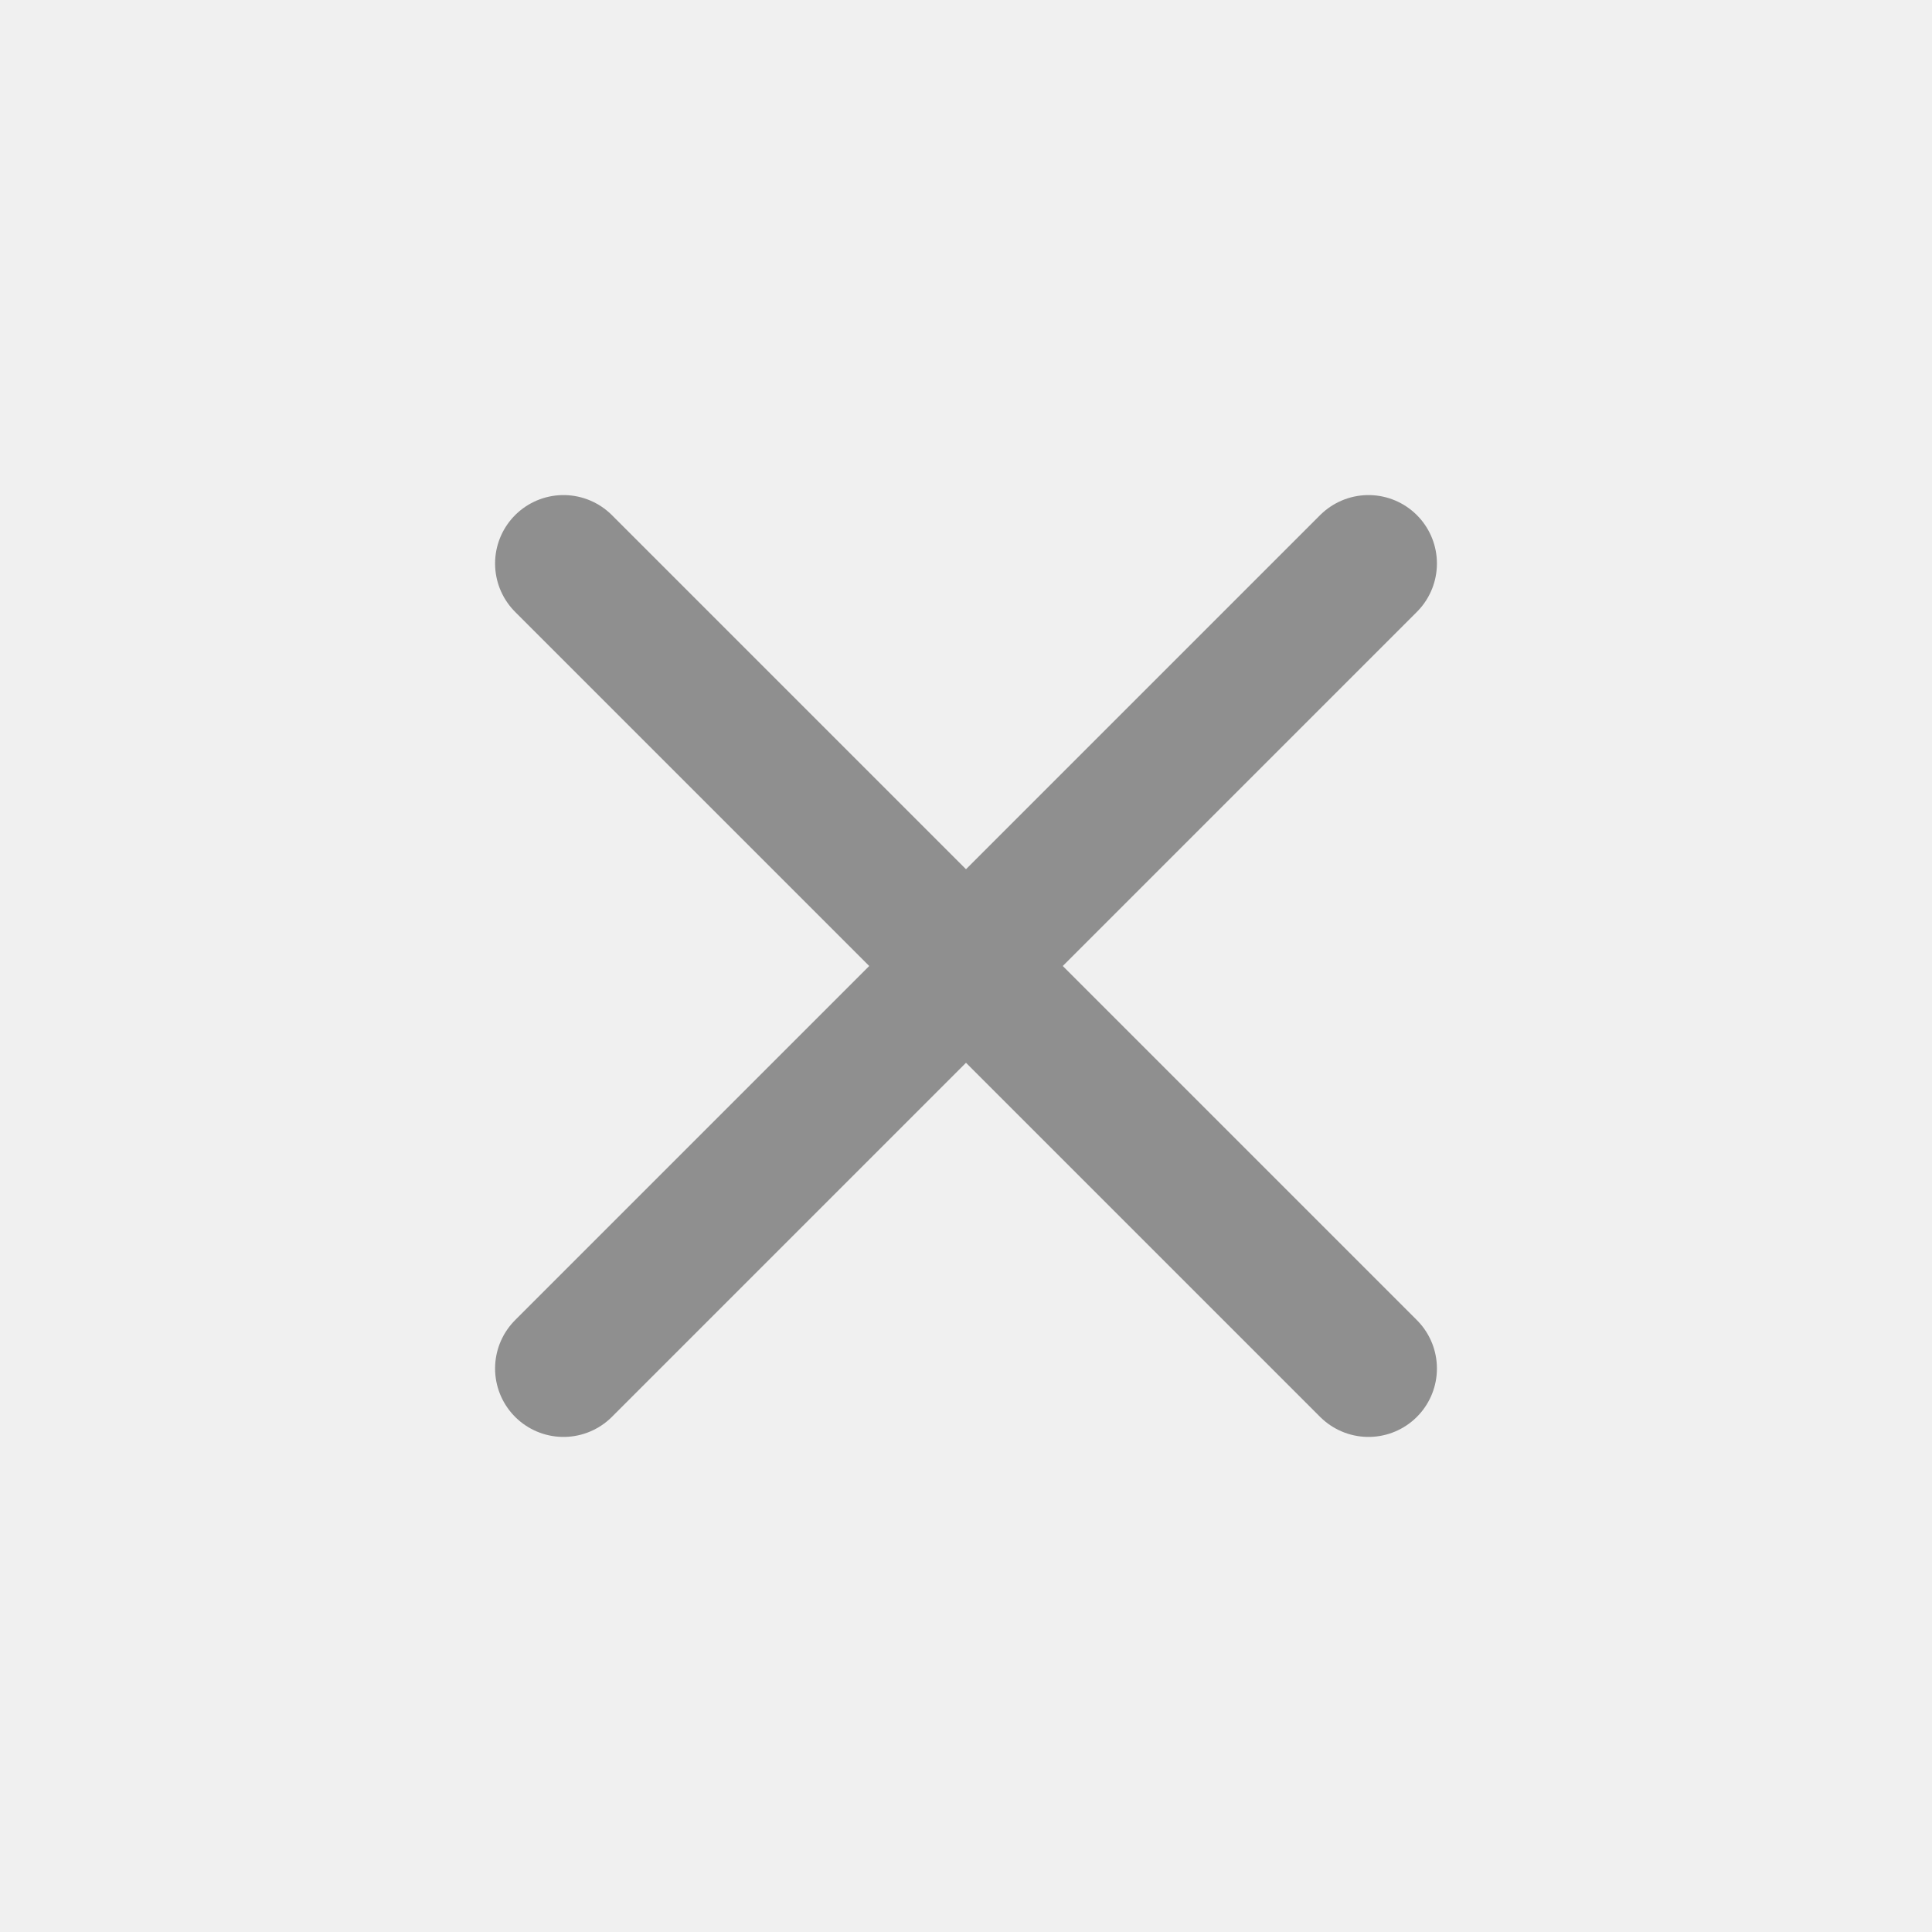
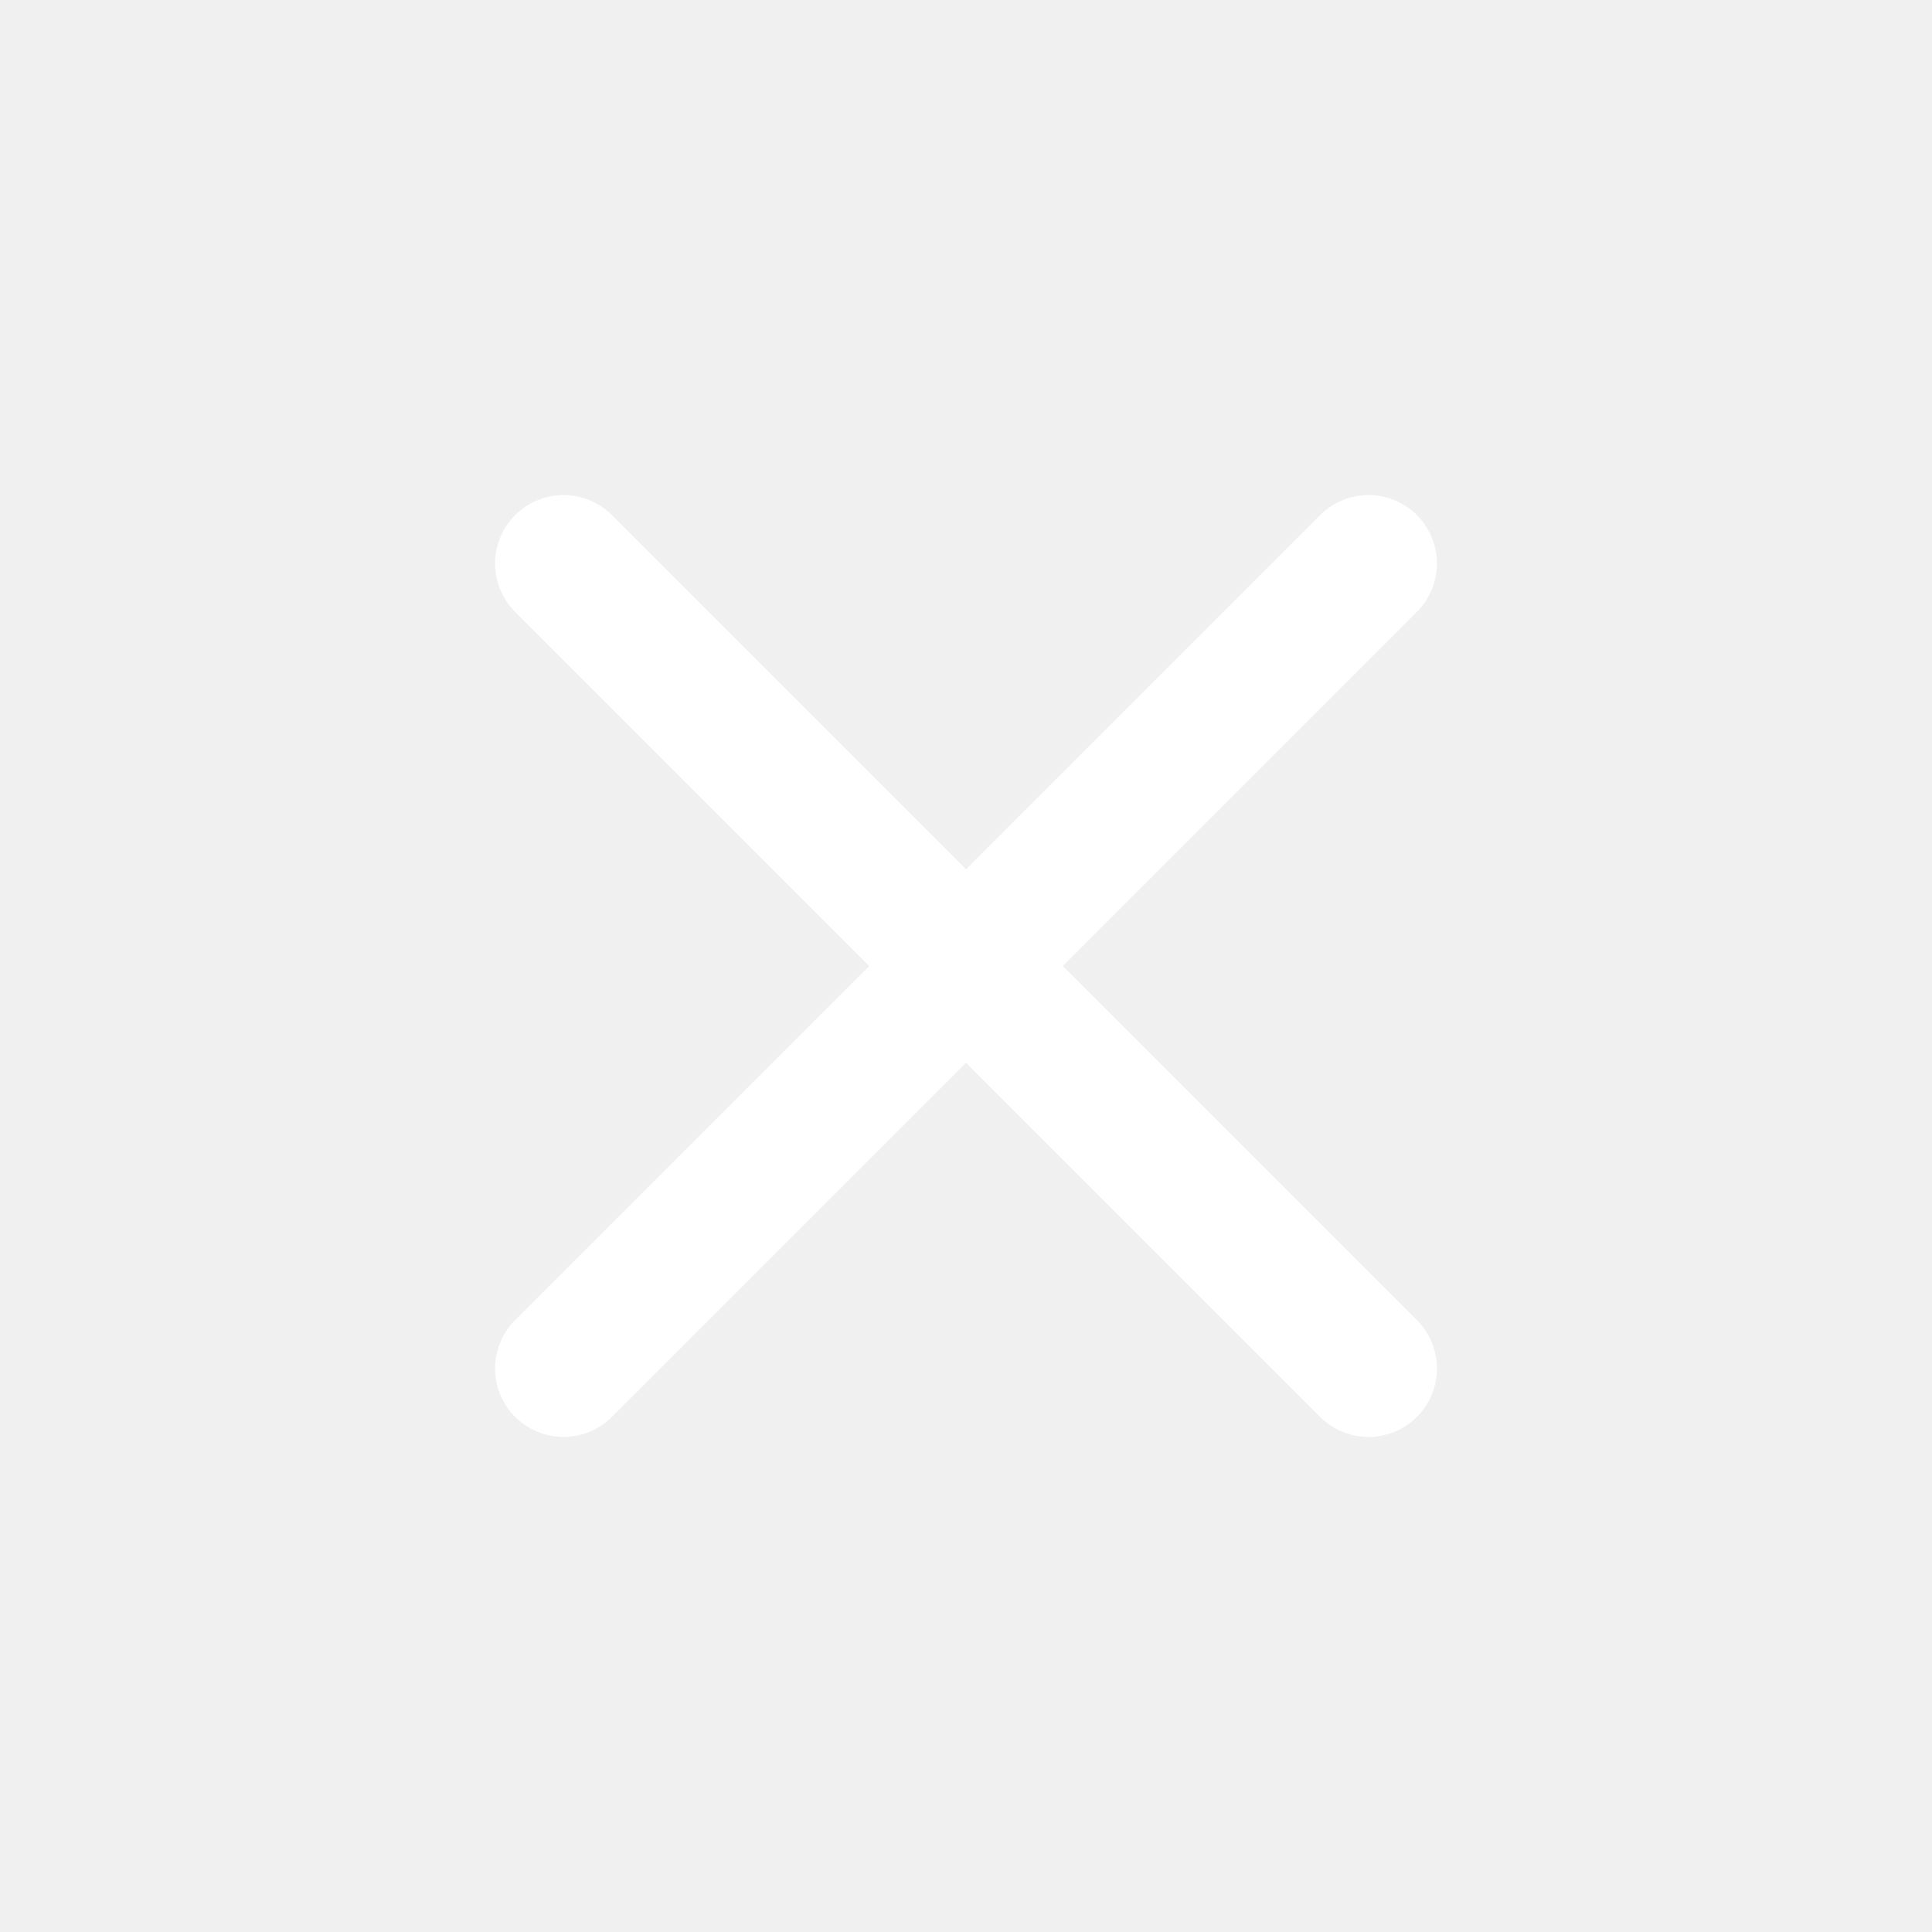
<svg xmlns="http://www.w3.org/2000/svg" width="24" height="24" viewBox="0 0 24 24" fill="none">
-   <path d="M17 7L7 17" stroke="#8F8F8F" stroke-width="1.7" stroke-linecap="round" stroke-linejoin="round" />
-   <path d="M7 7L17 17" stroke="#8F8F8F" stroke-width="1.7" stroke-linecap="round" stroke-linejoin="round" />
+   <path d="M17 7L7 17" stroke="#ffffff" stroke-width="1.7" stroke-linecap="round" stroke-linejoin="round" />
+   <path d="M7 7L17 17" stroke="#ffffff" stroke-width="1.7" stroke-linecap="round" stroke-linejoin="round" />
</svg>
